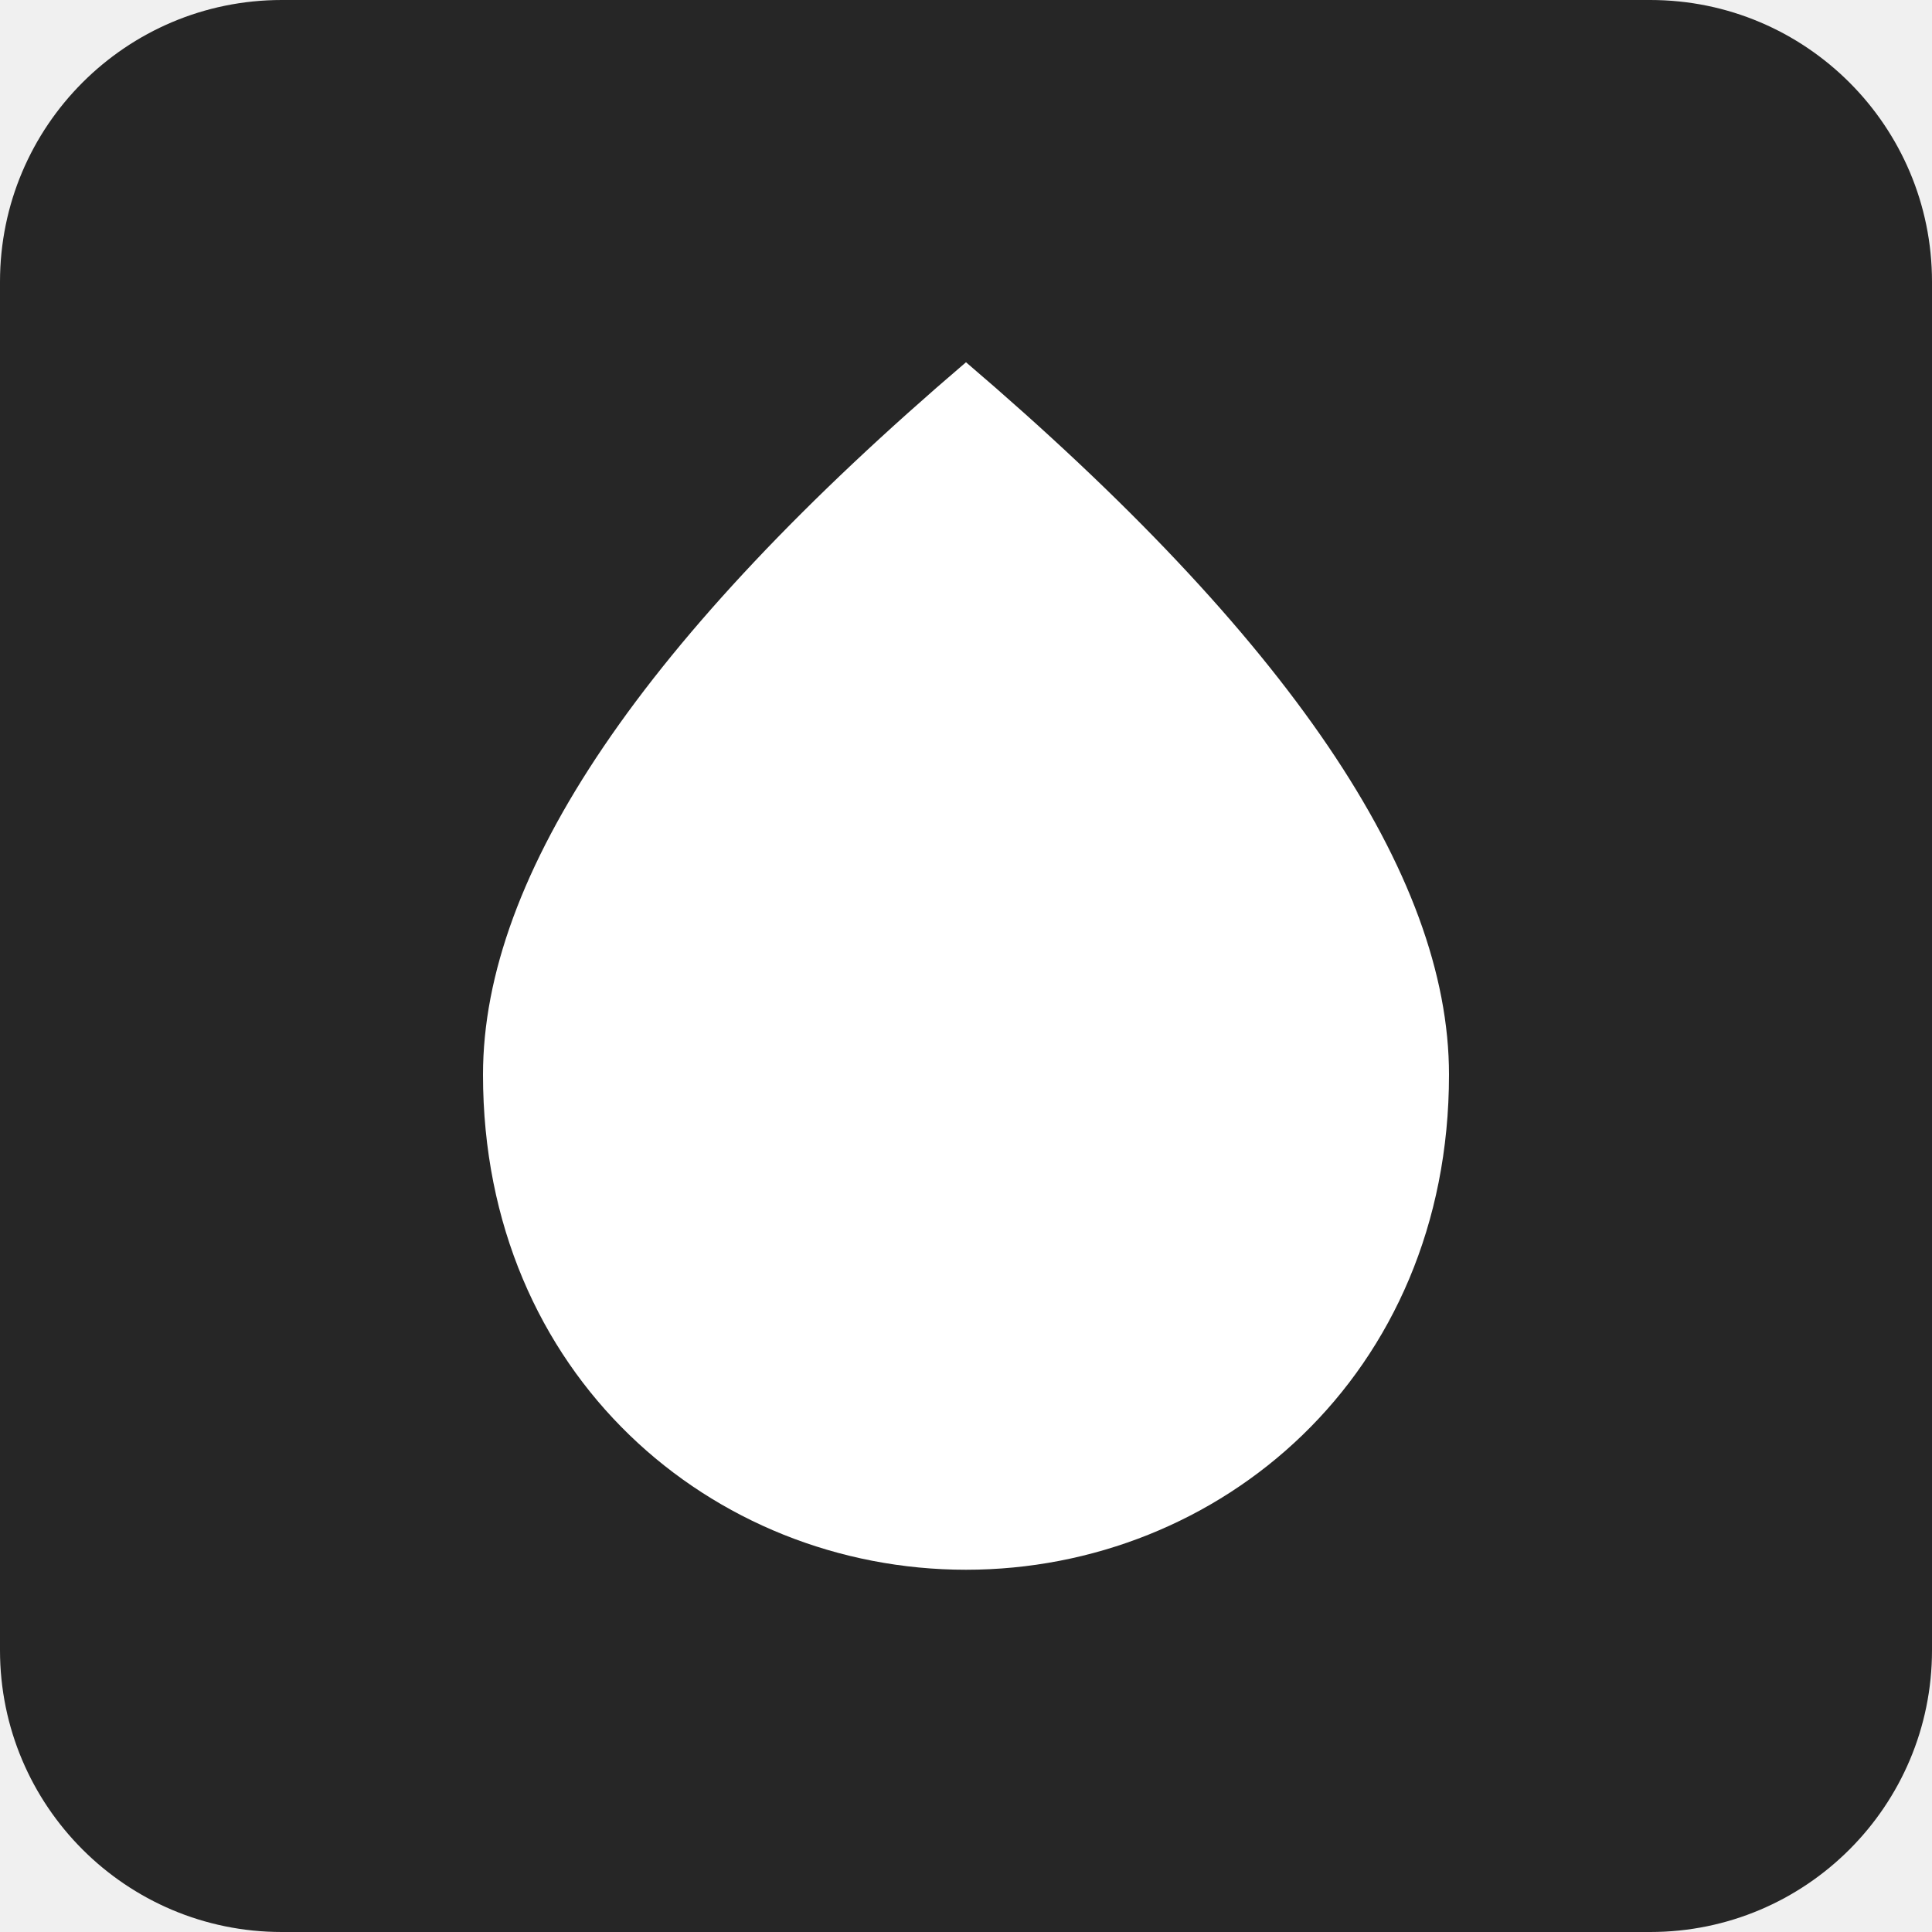
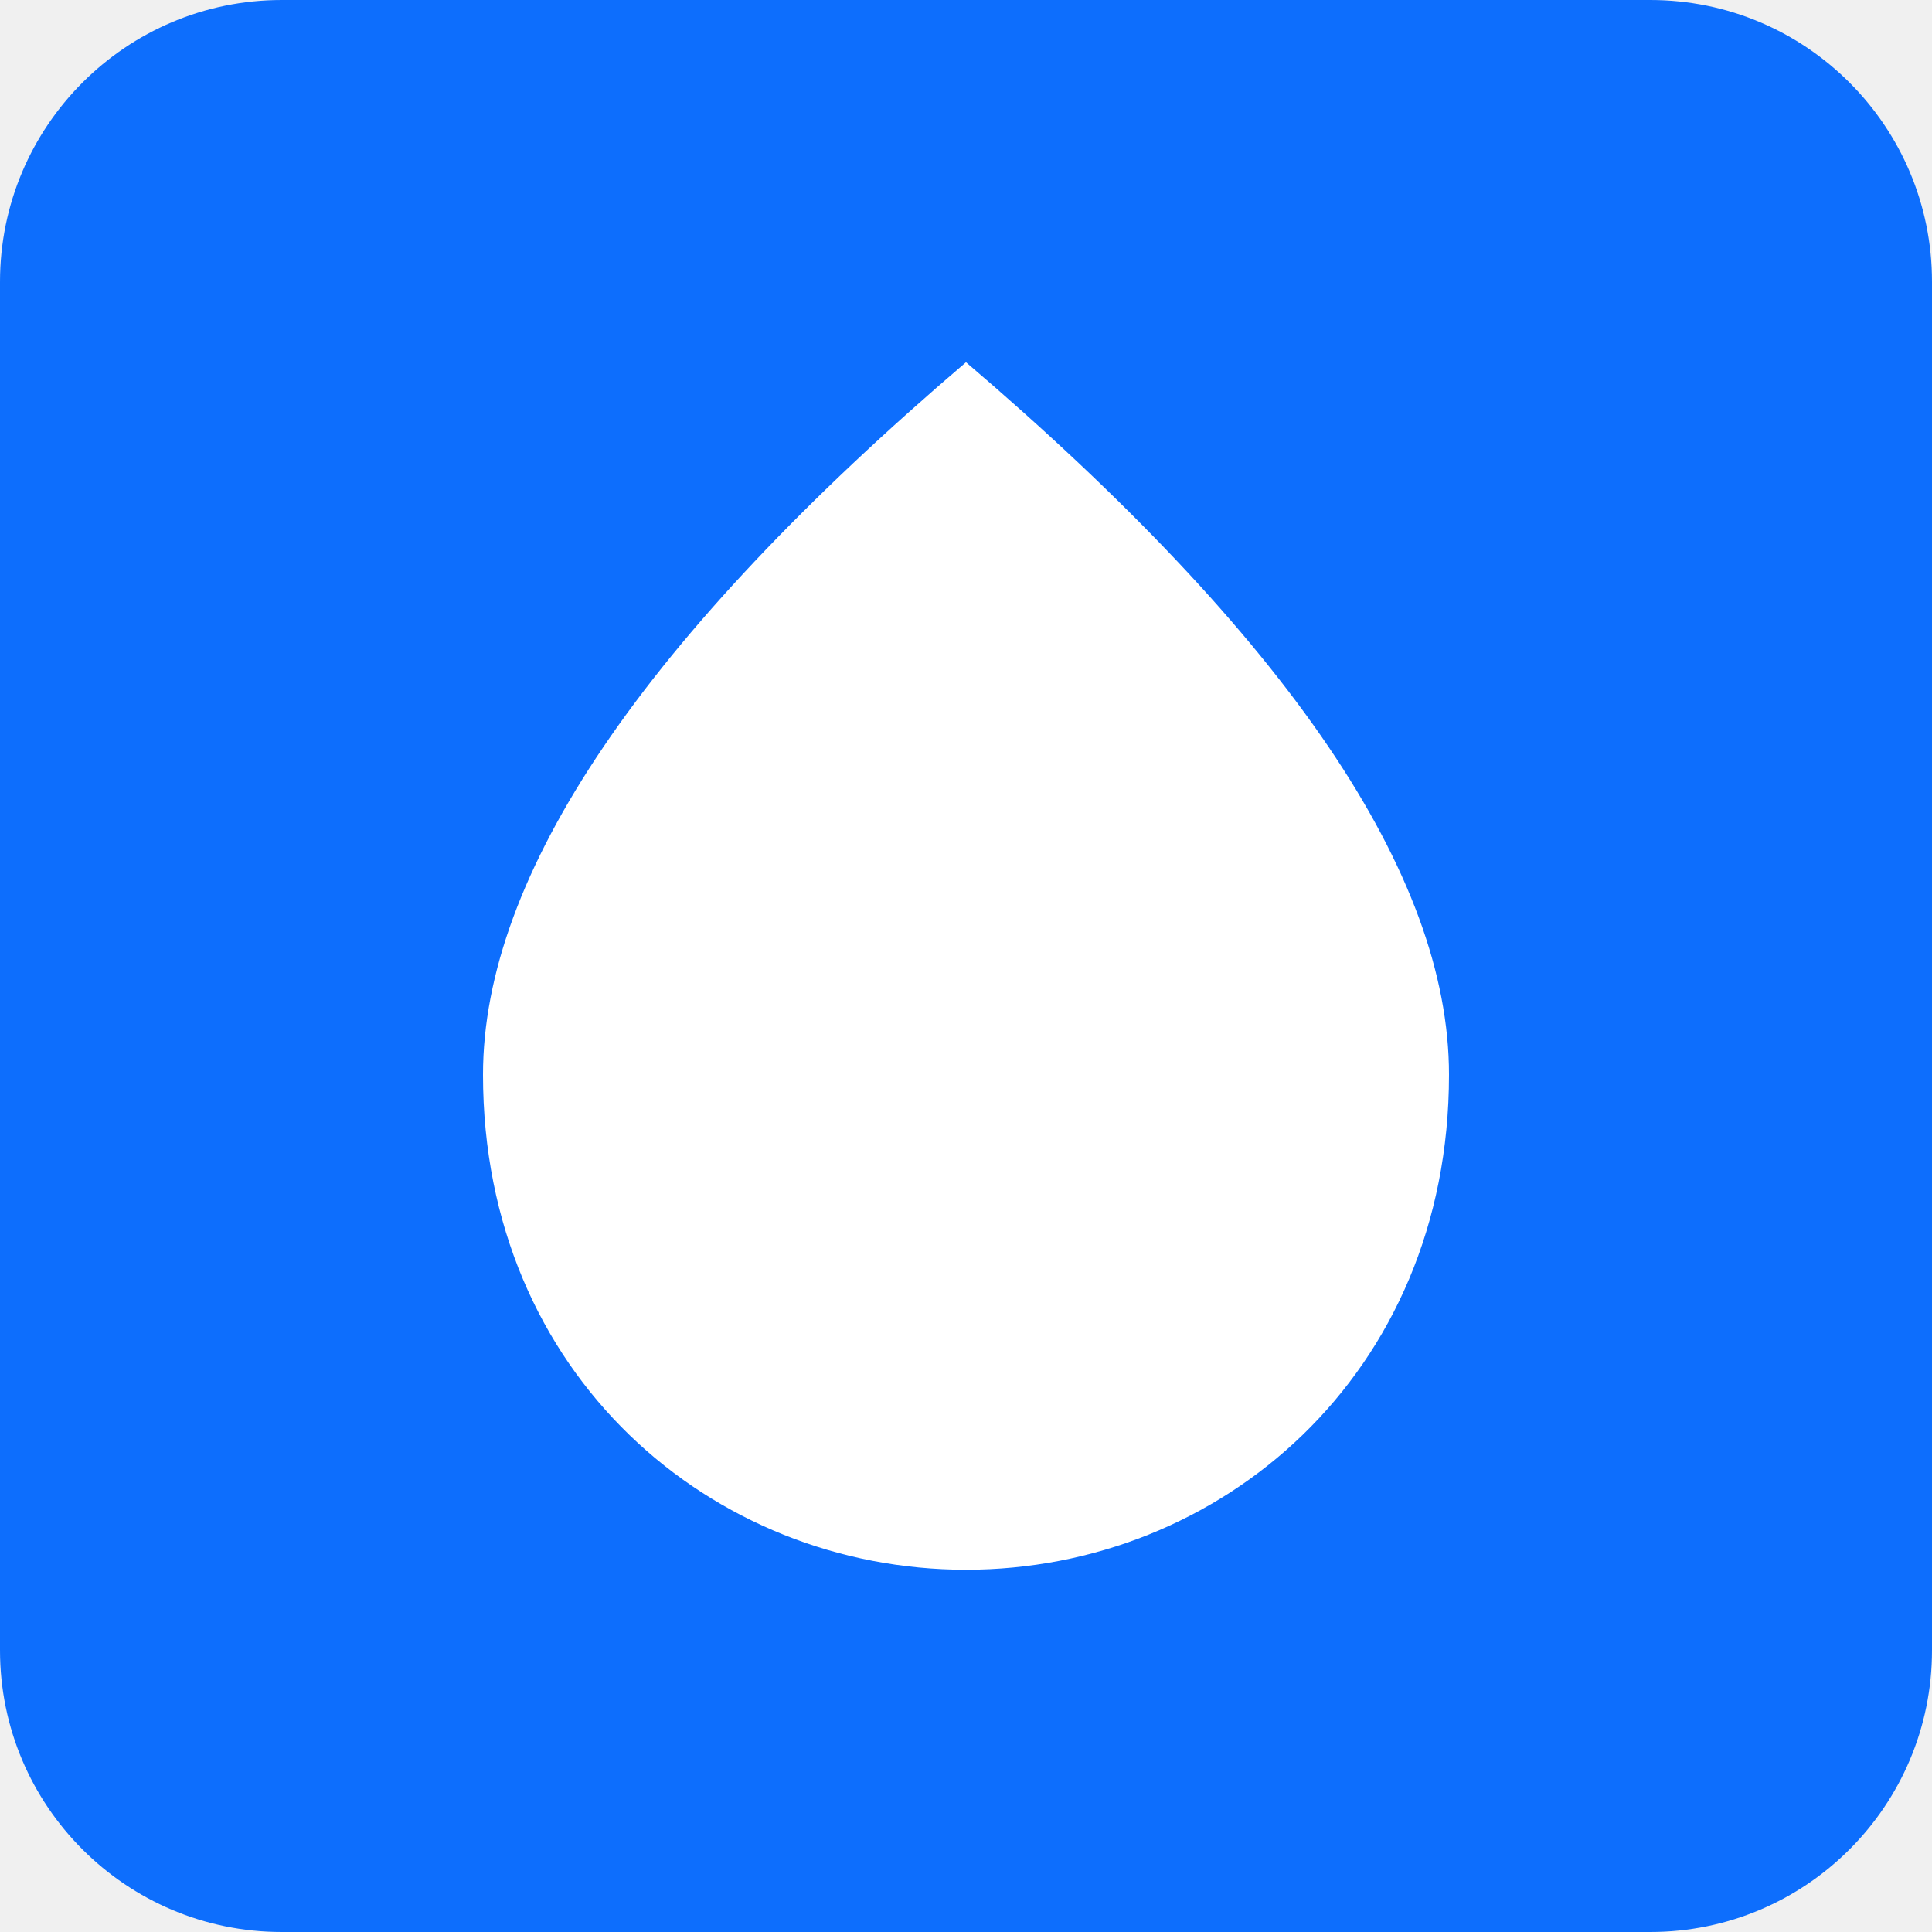
<svg xmlns="http://www.w3.org/2000/svg" viewBox="0 0 24 24" width="32" height="32">
-   <rect width="24" height="24" rx="3.5" fill="#262626" />
+   <rect width="24" height="24" rx="3.5" fill="#0d6efd" />
  <g transform="translate(3 3) scale(.75)">
    <path fill="#fff" d="M12 2c-5.33 4.55-8 8.48-8 11.8 0 4.98 3.8 8.2 8 8.2s8-3.22 8-8.2c0-3.32-2.67-7.25-8-11.8z" />
  </g>
</svg>
